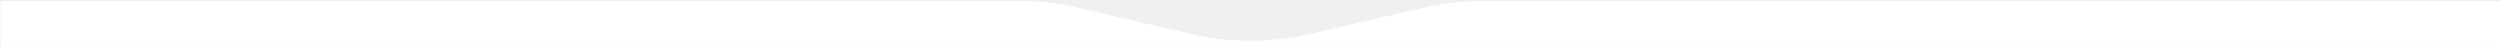
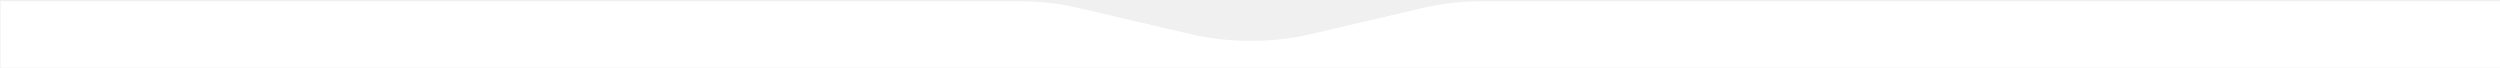
- <svg xmlns="http://www.w3.org/2000/svg" id="Layer_1" data-name="Layer 1" version="1.1" viewBox="0 0 1920 36">
+ <svg xmlns="http://www.w3.org/2000/svg" id="Layer_1" data-name="Layer 1" version="1.1" viewBox="0 0 1920 52">
  <defs>
    <style>
      .cls-1 {
-         clip-path: url(#clippath);
-       }
- 
-       .cls-2, .cls-3 {
        fill: #fff;
      }
- 
-       .cls-3 {
-         stroke-width: 0px;
-       }
    </style>
-     <clipPath id="clippath">
-       <path class="cls-3" d="M915.1,26.4l-87.4-20.4c-13.9-3.3-29.2-5-44.7-5H.5v35h1920V1h-782.5c-15.5,0-30.8,1.8-44.7,5l-87.4,20.4c-14.3,3.3-29.9,5-45.4,5s-31.1-1.7-45.4-5Z" />
-     </clipPath>
  </defs>
-   <path class="cls-2" d="M915.1,26.4l-87.4-20.4c-13.9-3.3-29.2-5-44.7-5H.5v35h1920V1h-782.5c-15.5,0-30.8,1.8-44.7,5l-87.4,20.4c-14.3,3.3-29.9,5-45.4,5s-31.1-1.7-45.4-5Z" />
-   <g class="cls-1">
-     <rect class="cls-2" x=".5" y="-725" width="1920" height="756.5" />
-   </g>
+   <path class="cls-1" d="M915.1,26.4l-87.4-20.4c-13.9-3.3-29.2-5-44.7-5H.5v51h1920V1h-782.5c-15.5,0-30.8,1.8-44.7,5l-87.4,20.4c-14.3,3.3-29.9,5-45.4,5s-31.1-1.7-45.4-5Z" />
</svg>
